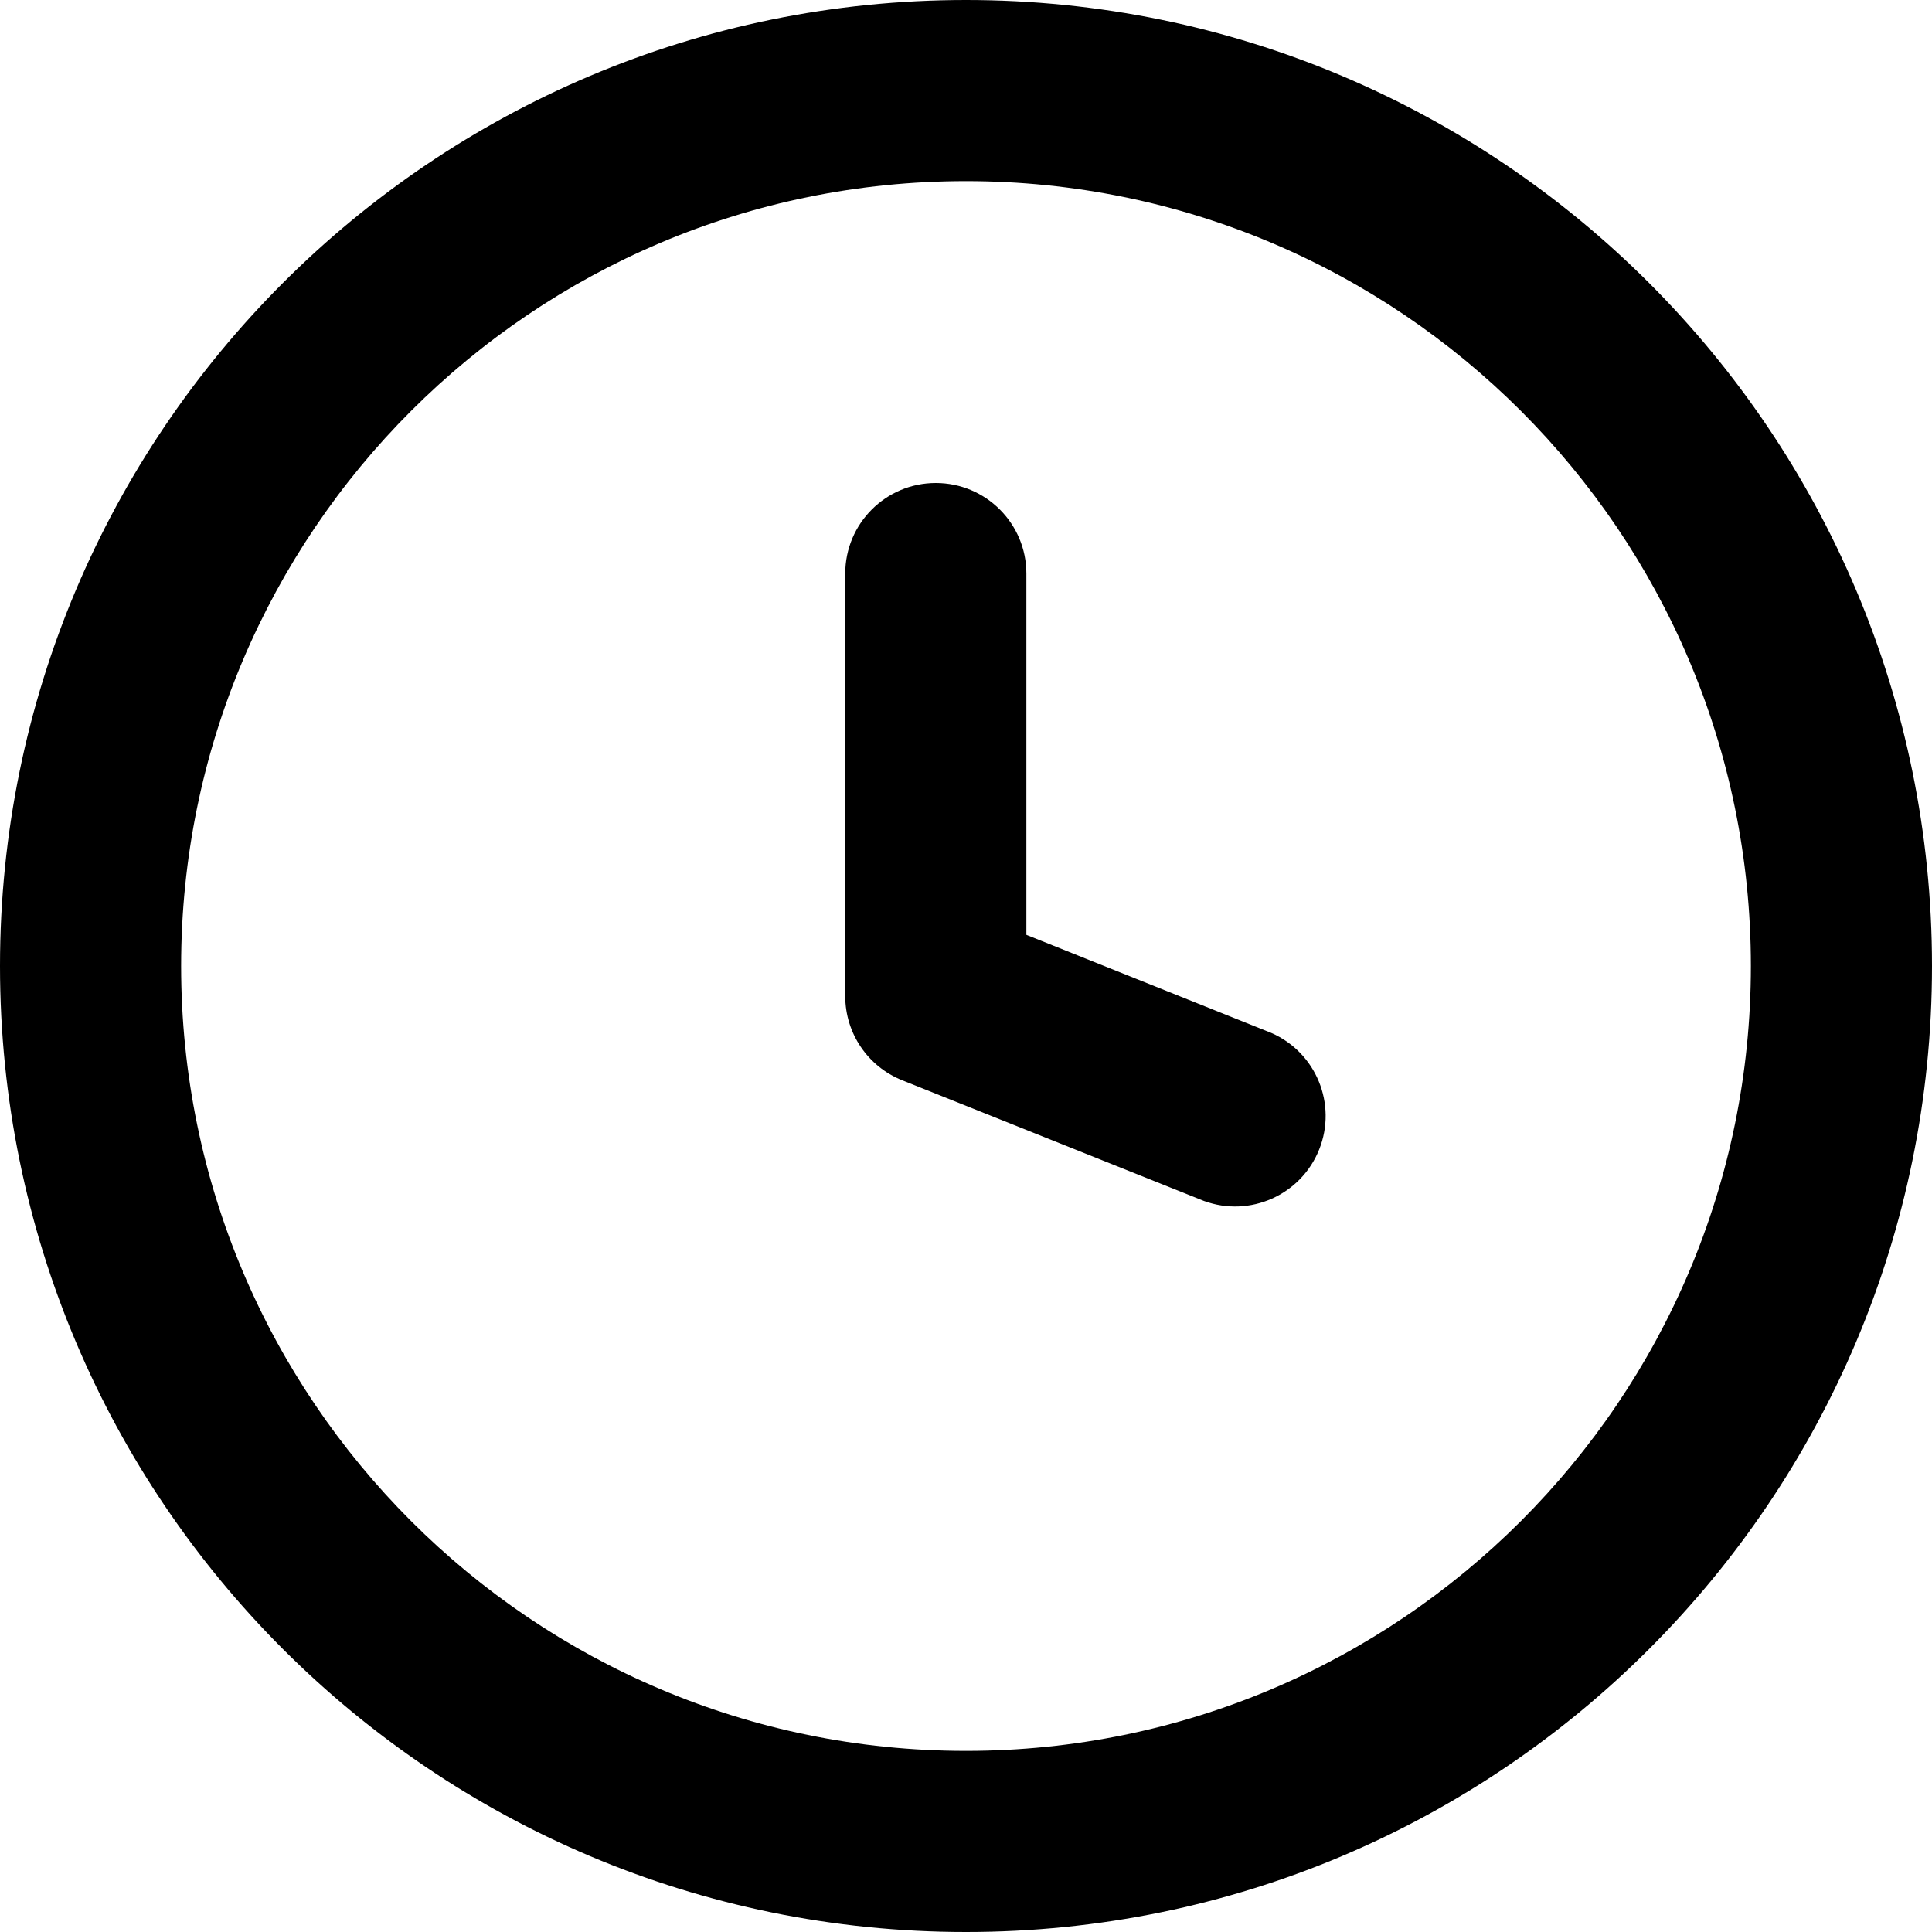
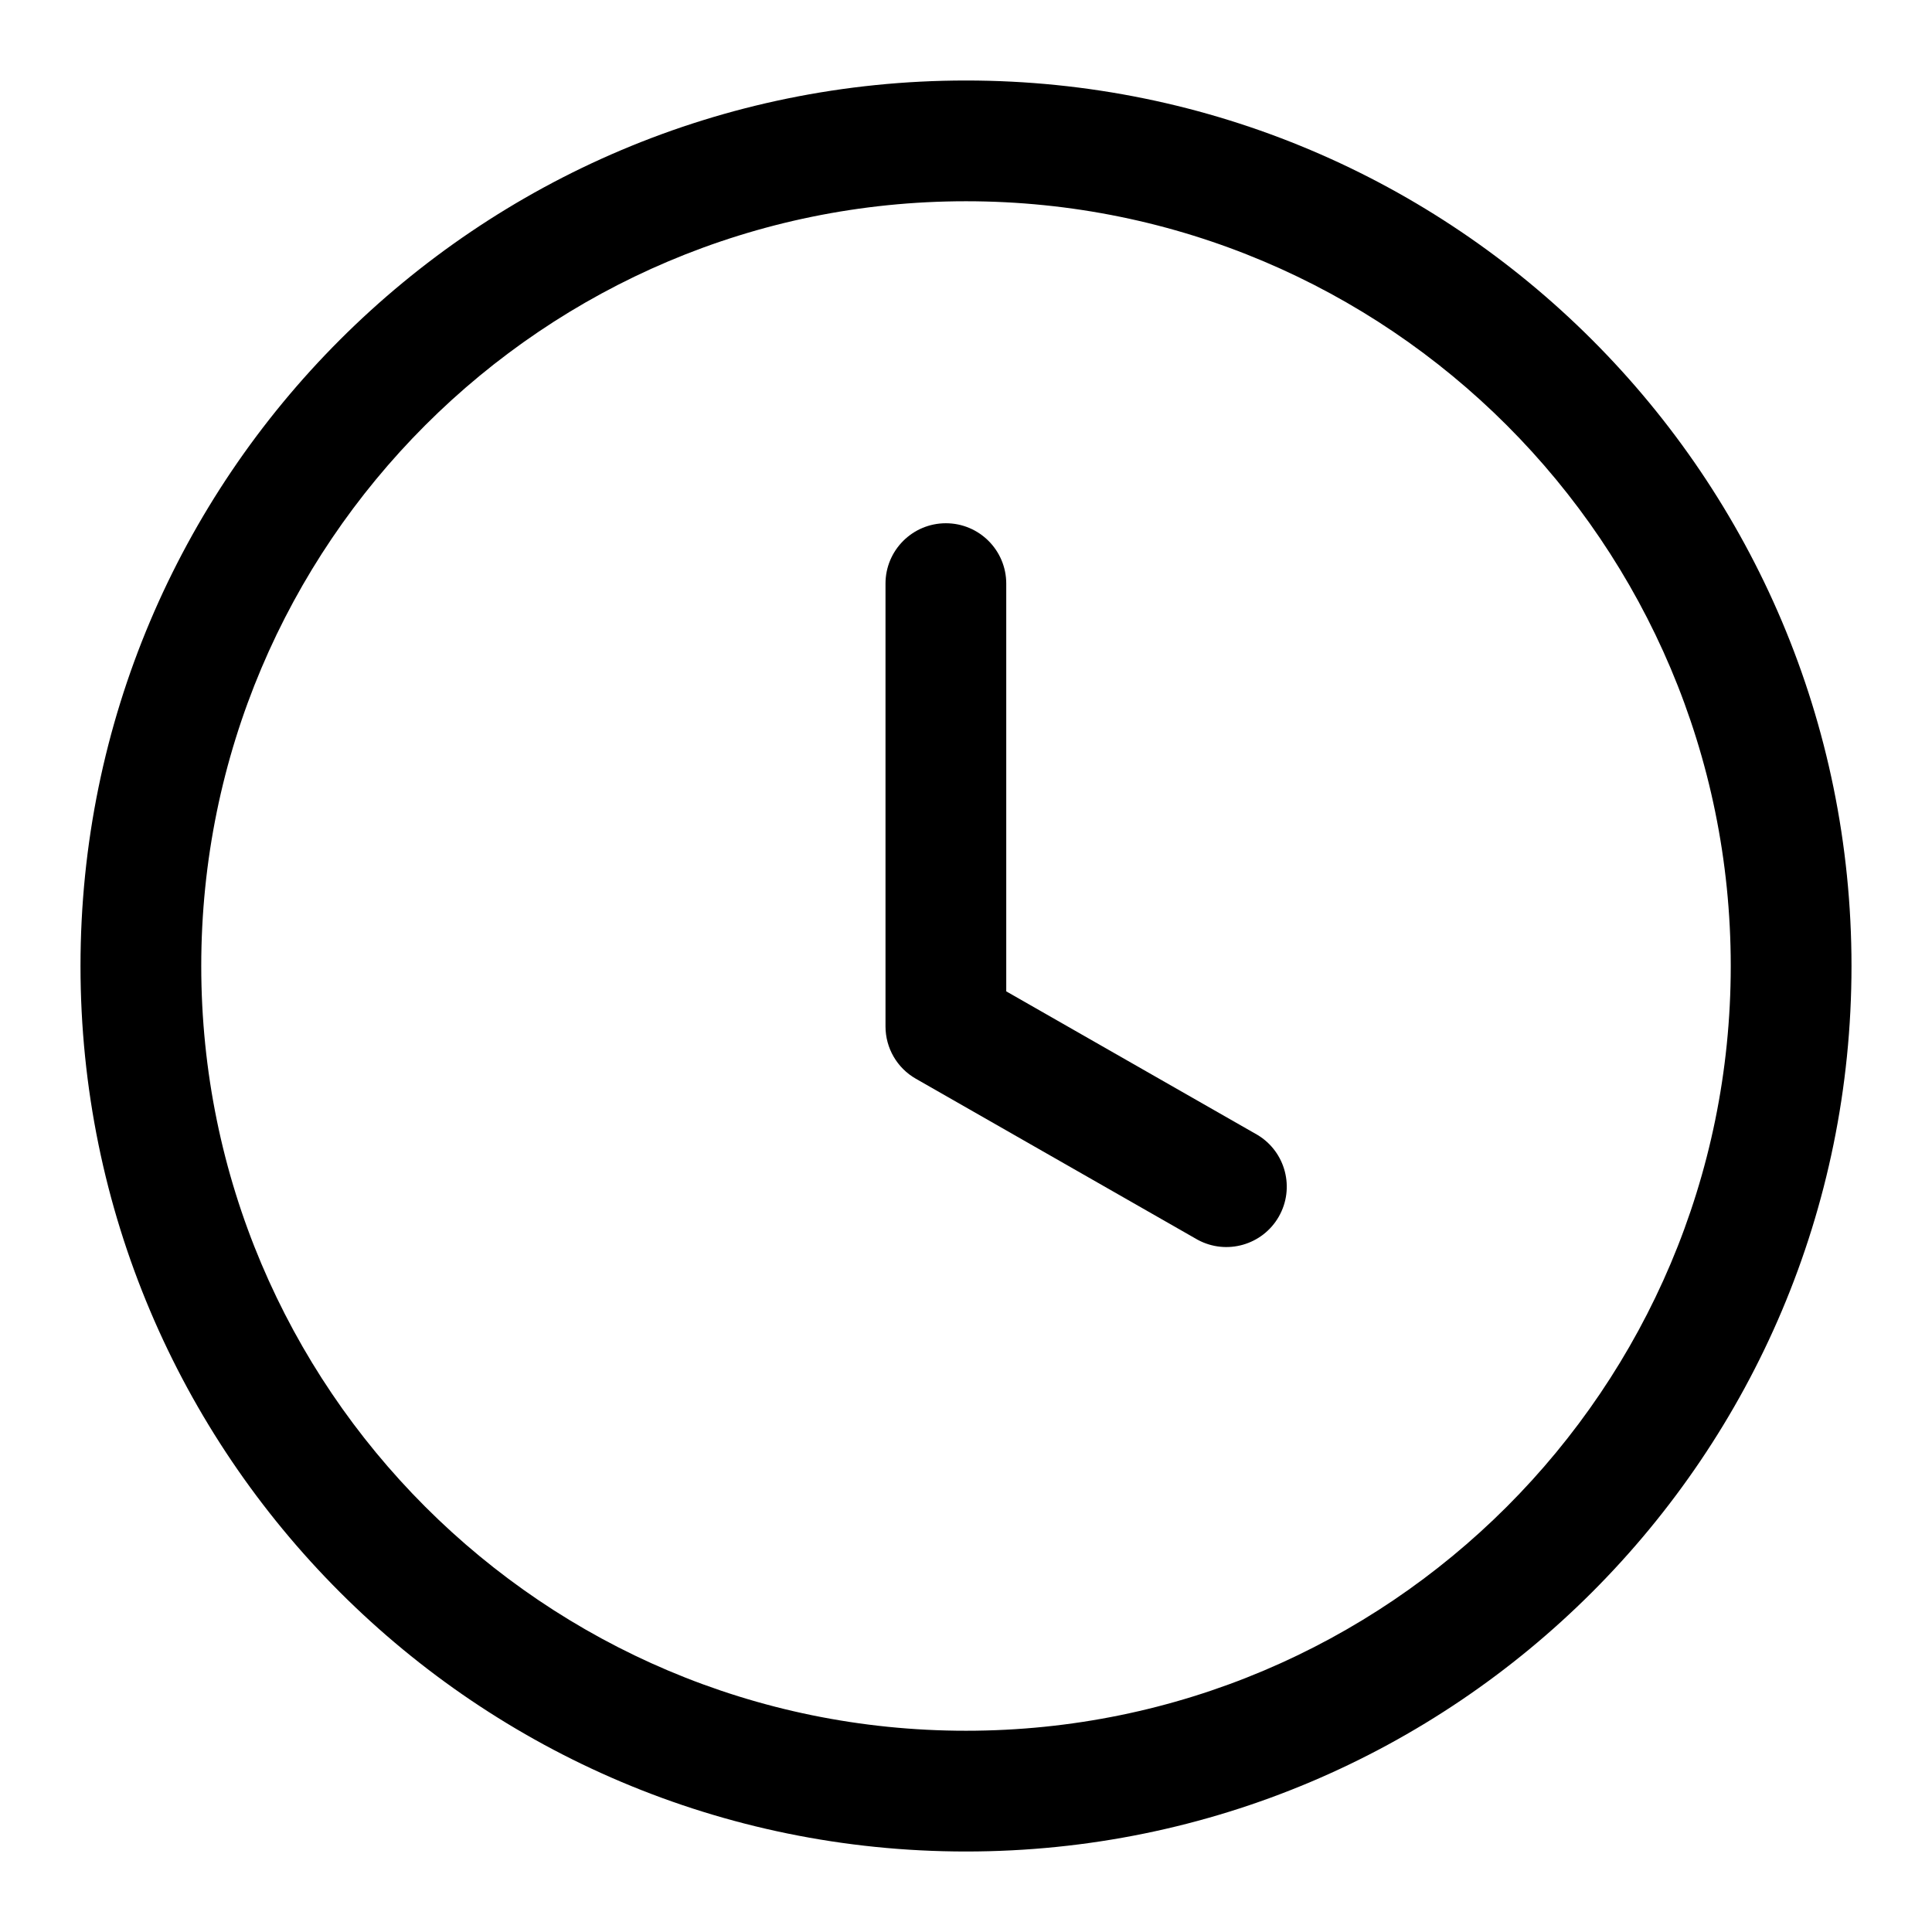
- <svg xmlns="http://www.w3.org/2000/svg" viewBox="0 0 16 16" width="20" height="20">
-   <path fill-rule="evenodd" d="M1.5 8a6.5 6.5 0 1113 0 6.5 6.5 0 01-13 0zM8 0a8 8 0 100 16A8 8 0 008 0zm.5 4.75a.75.75 0 00-1.5 0v3.5a.75.75 0 00.471.696l2.5 1a.75.75 0 00.557-1.392L8.5 7.742V4.75z" />
+ <svg xmlns="http://www.w3.org/2000/svg" viewBox="0 0 24 24" width="20" height="20">
+   <path d="M12.5 7.25a.75.75 0 00-1.5 0v5.5c0 .27.144.518.378.651l3.5 2a.75.75 0 00.744-1.302L12.5 12.315V7.25z" />
+   <path d="M12 1c6.075 0 11 4.925 11 11s-4.925 11-11 11S1 18.075 1 12 5.925 1 12 1zM2.5 12a9.5 9.5 0 009.5 9.5 9.5 9.5 0 009.5-9.5A9.5 9.5 0 0012 2.5 9.5 9.5 0 002.5 12z" />
</svg>
